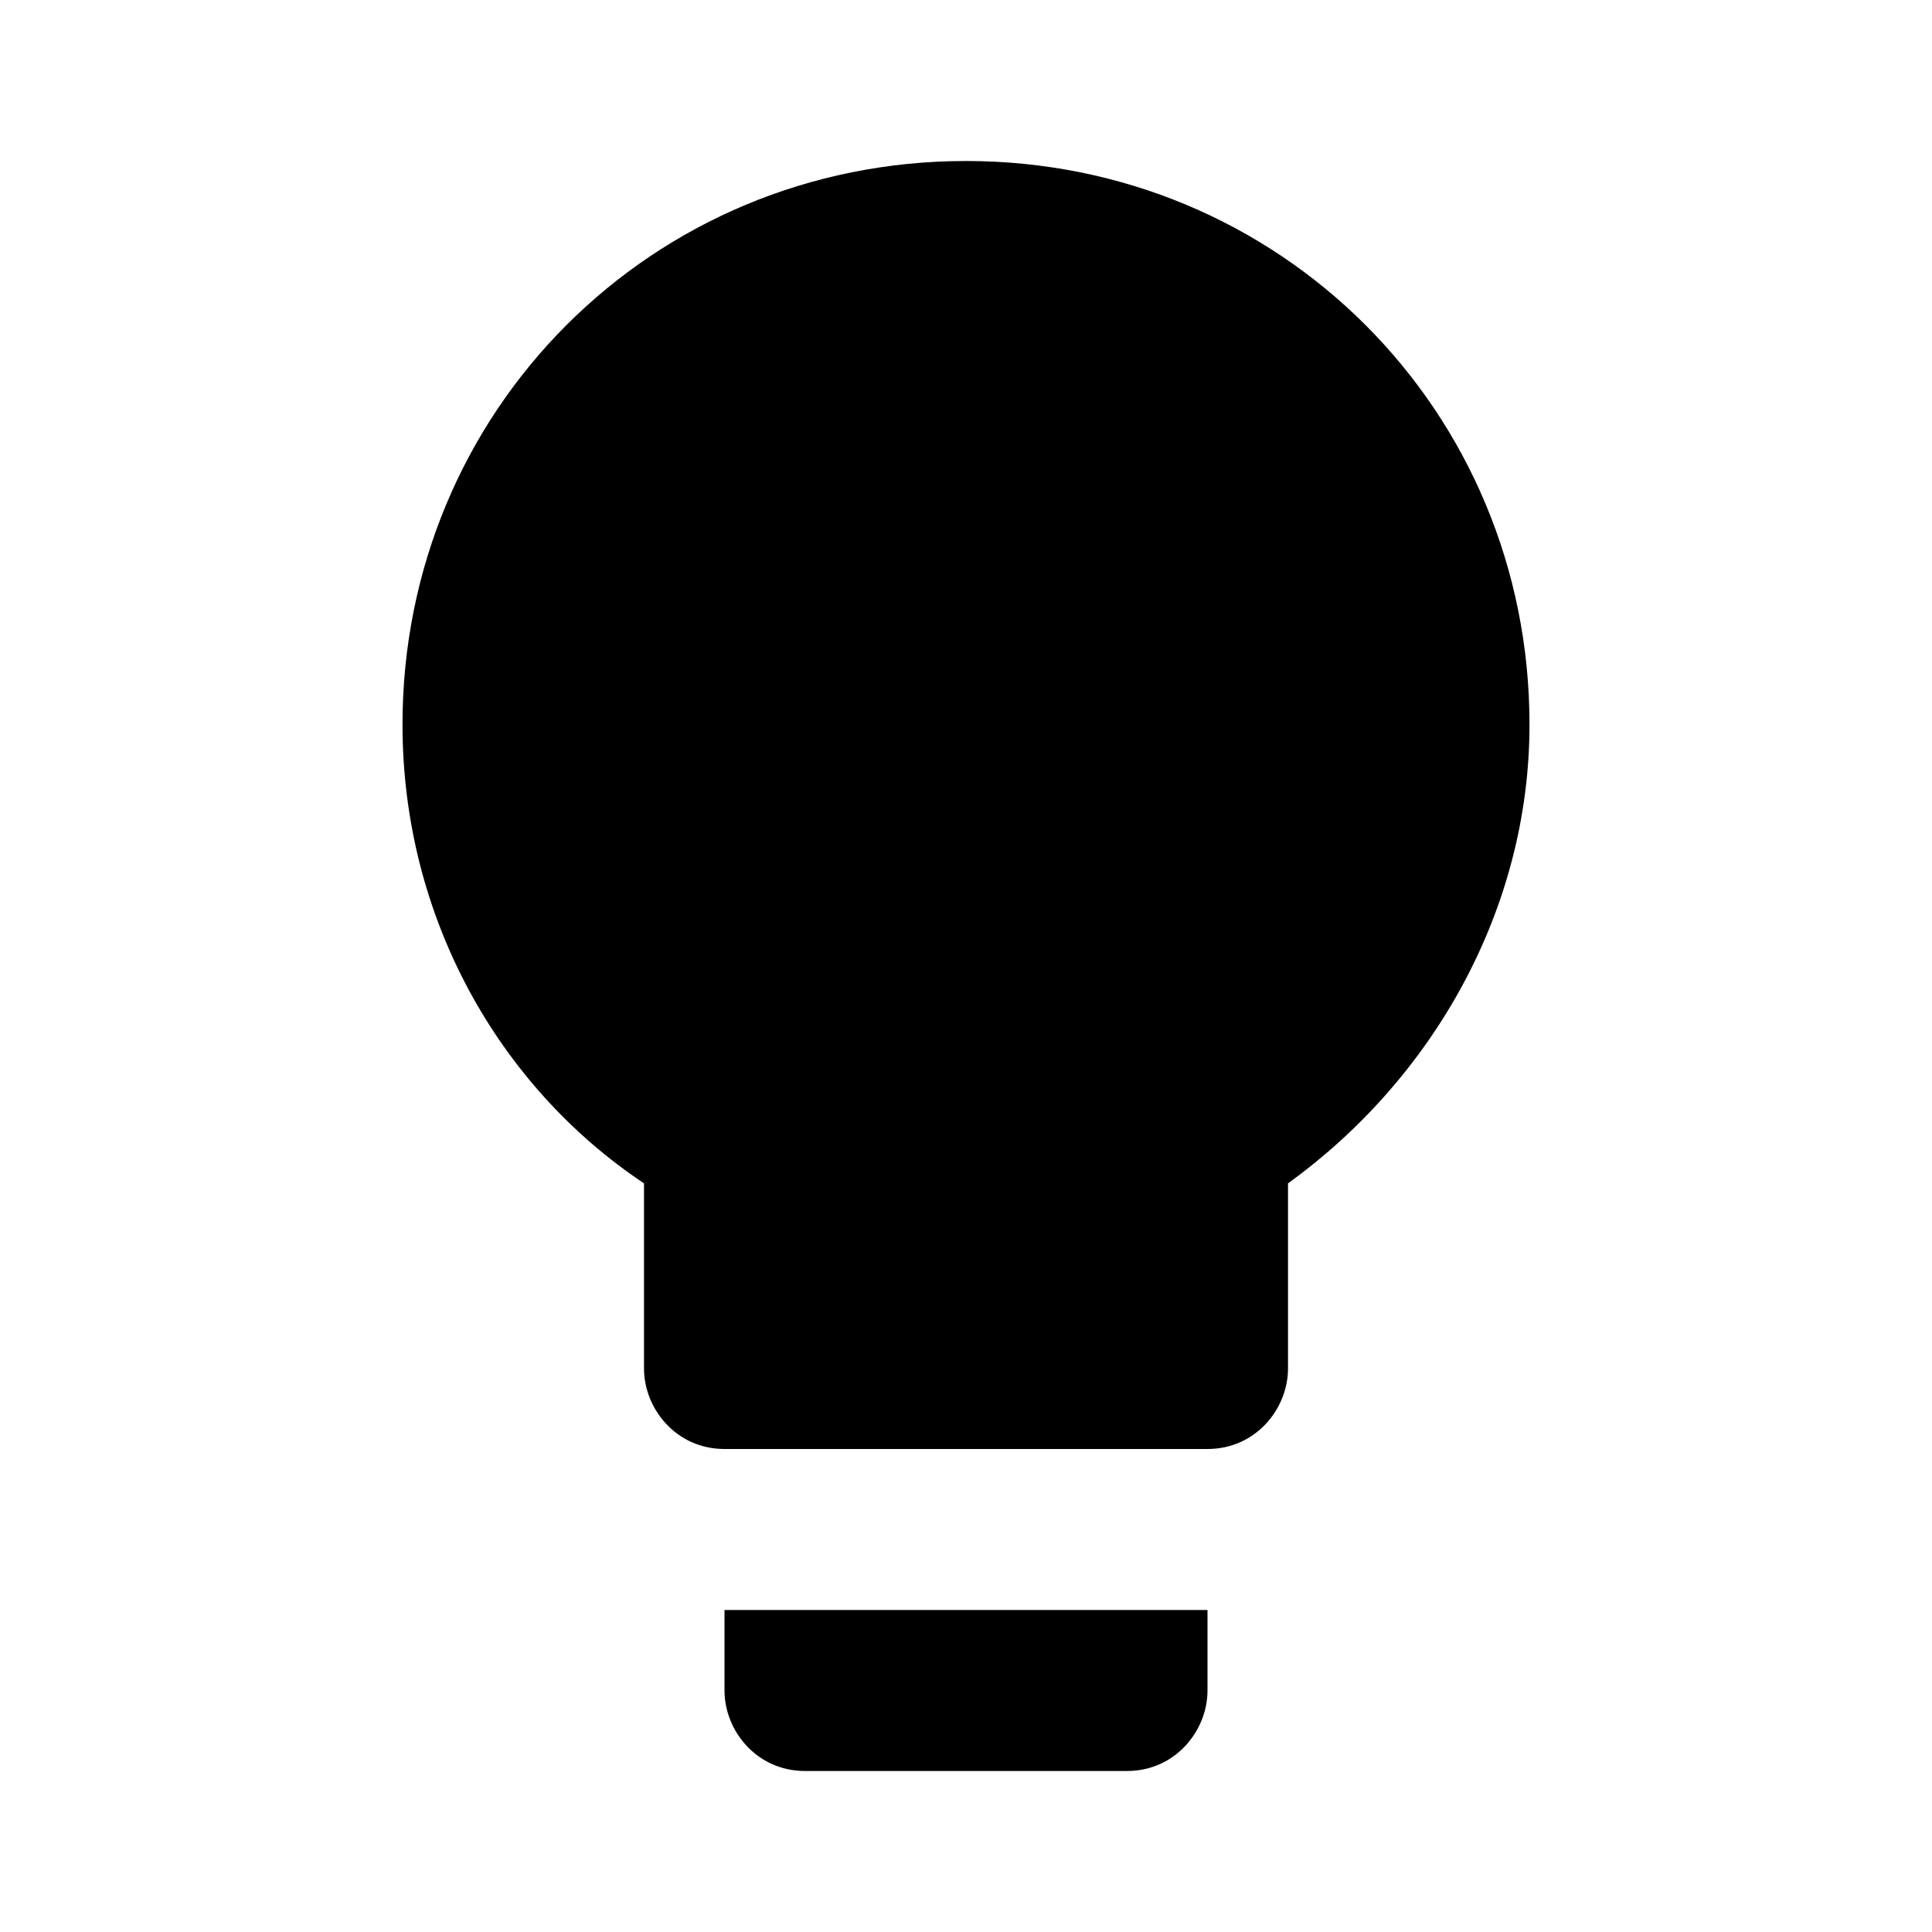
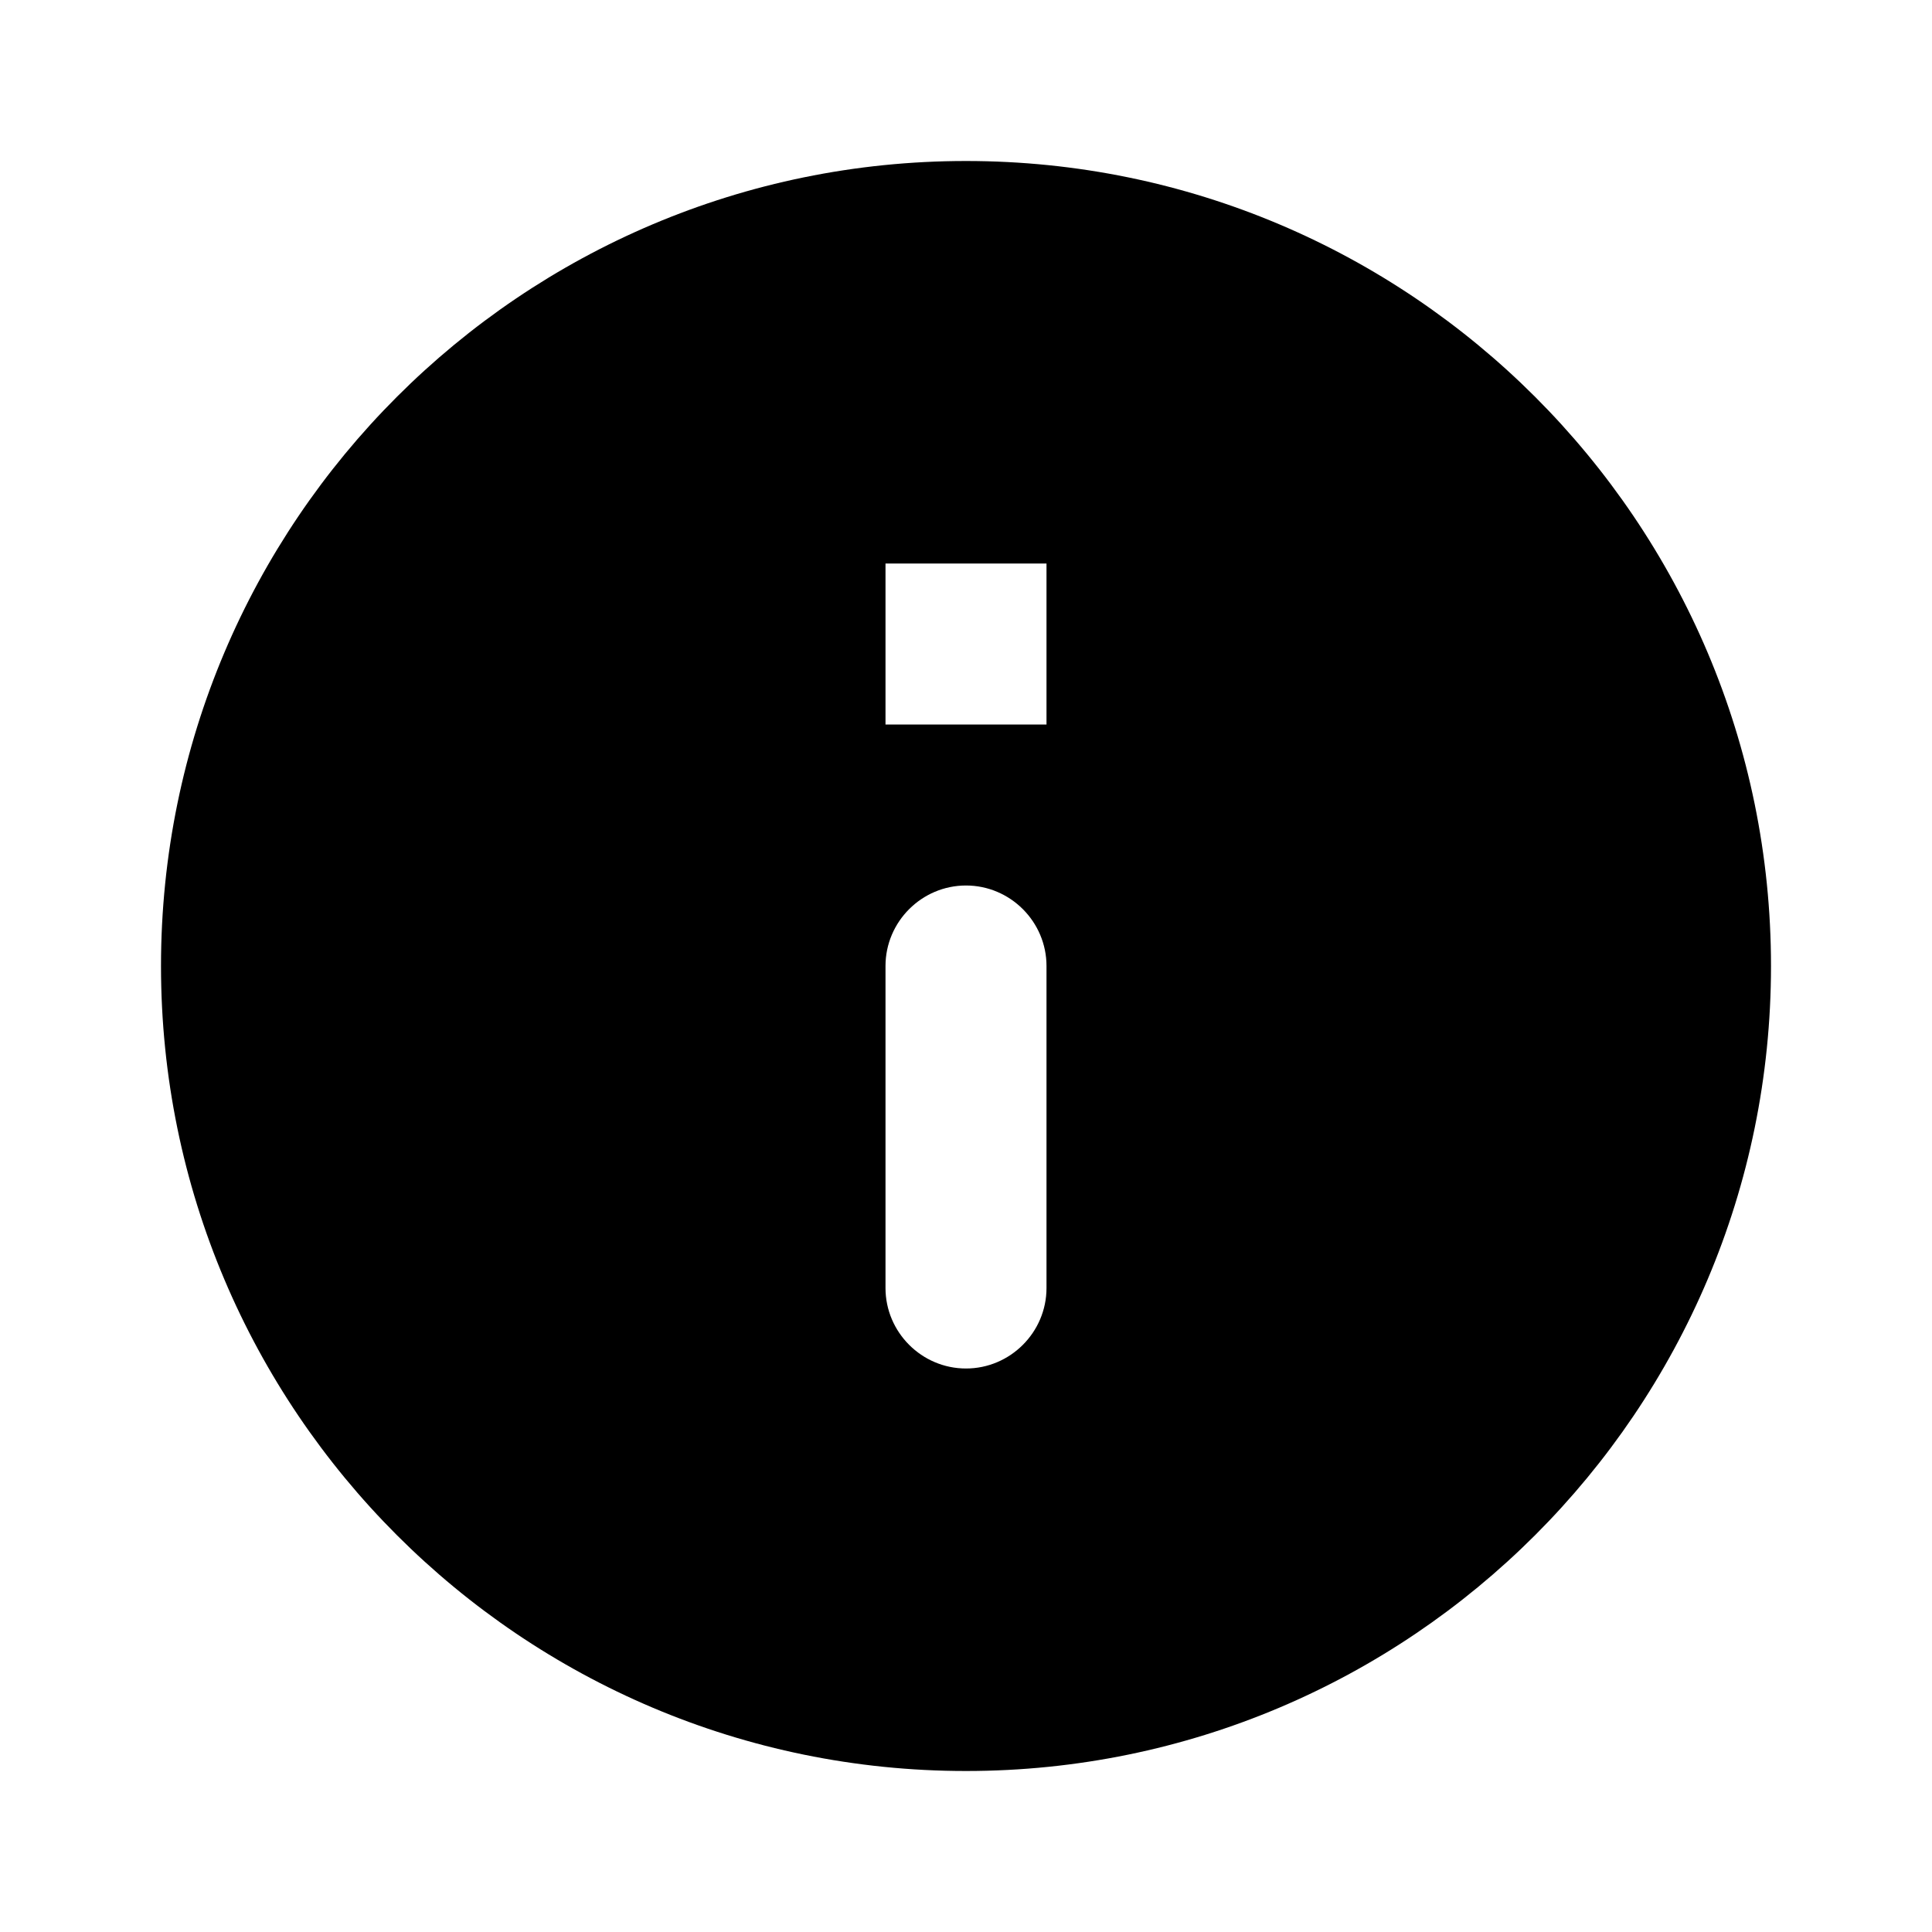
<svg xmlns="http://www.w3.org/2000/svg" height="24" viewBox="0 0 24 24" width="24">
-   <path d="M9 21c0 .5.4 1 1 1h4c.6 0 1-.5 1-1v-1H9v1zm3-19C8.1 2 5 5.1 5 9c0 2.4 1.2 4.5 3 5.7V17c0 .5.4 1 1 1h6c.6 0 1-.5 1-1v-2.3c1.8-1.3 3-3.4 3-5.7 0-3.9-3.1-7-7-7z" />
+   <path d="M12 2C6.48 2 2 6.48 2 12s4.48 10 10 10 10-4.48 10-10S17.52 2 12 2zm0 15c-.55 0-1-.45-1-1v-4c0-.55.45-1 1-1s1 .45 1 1v4c0 .55-.45 1-1 1zm1-8h-2V7h2v2z" />
</svg>
